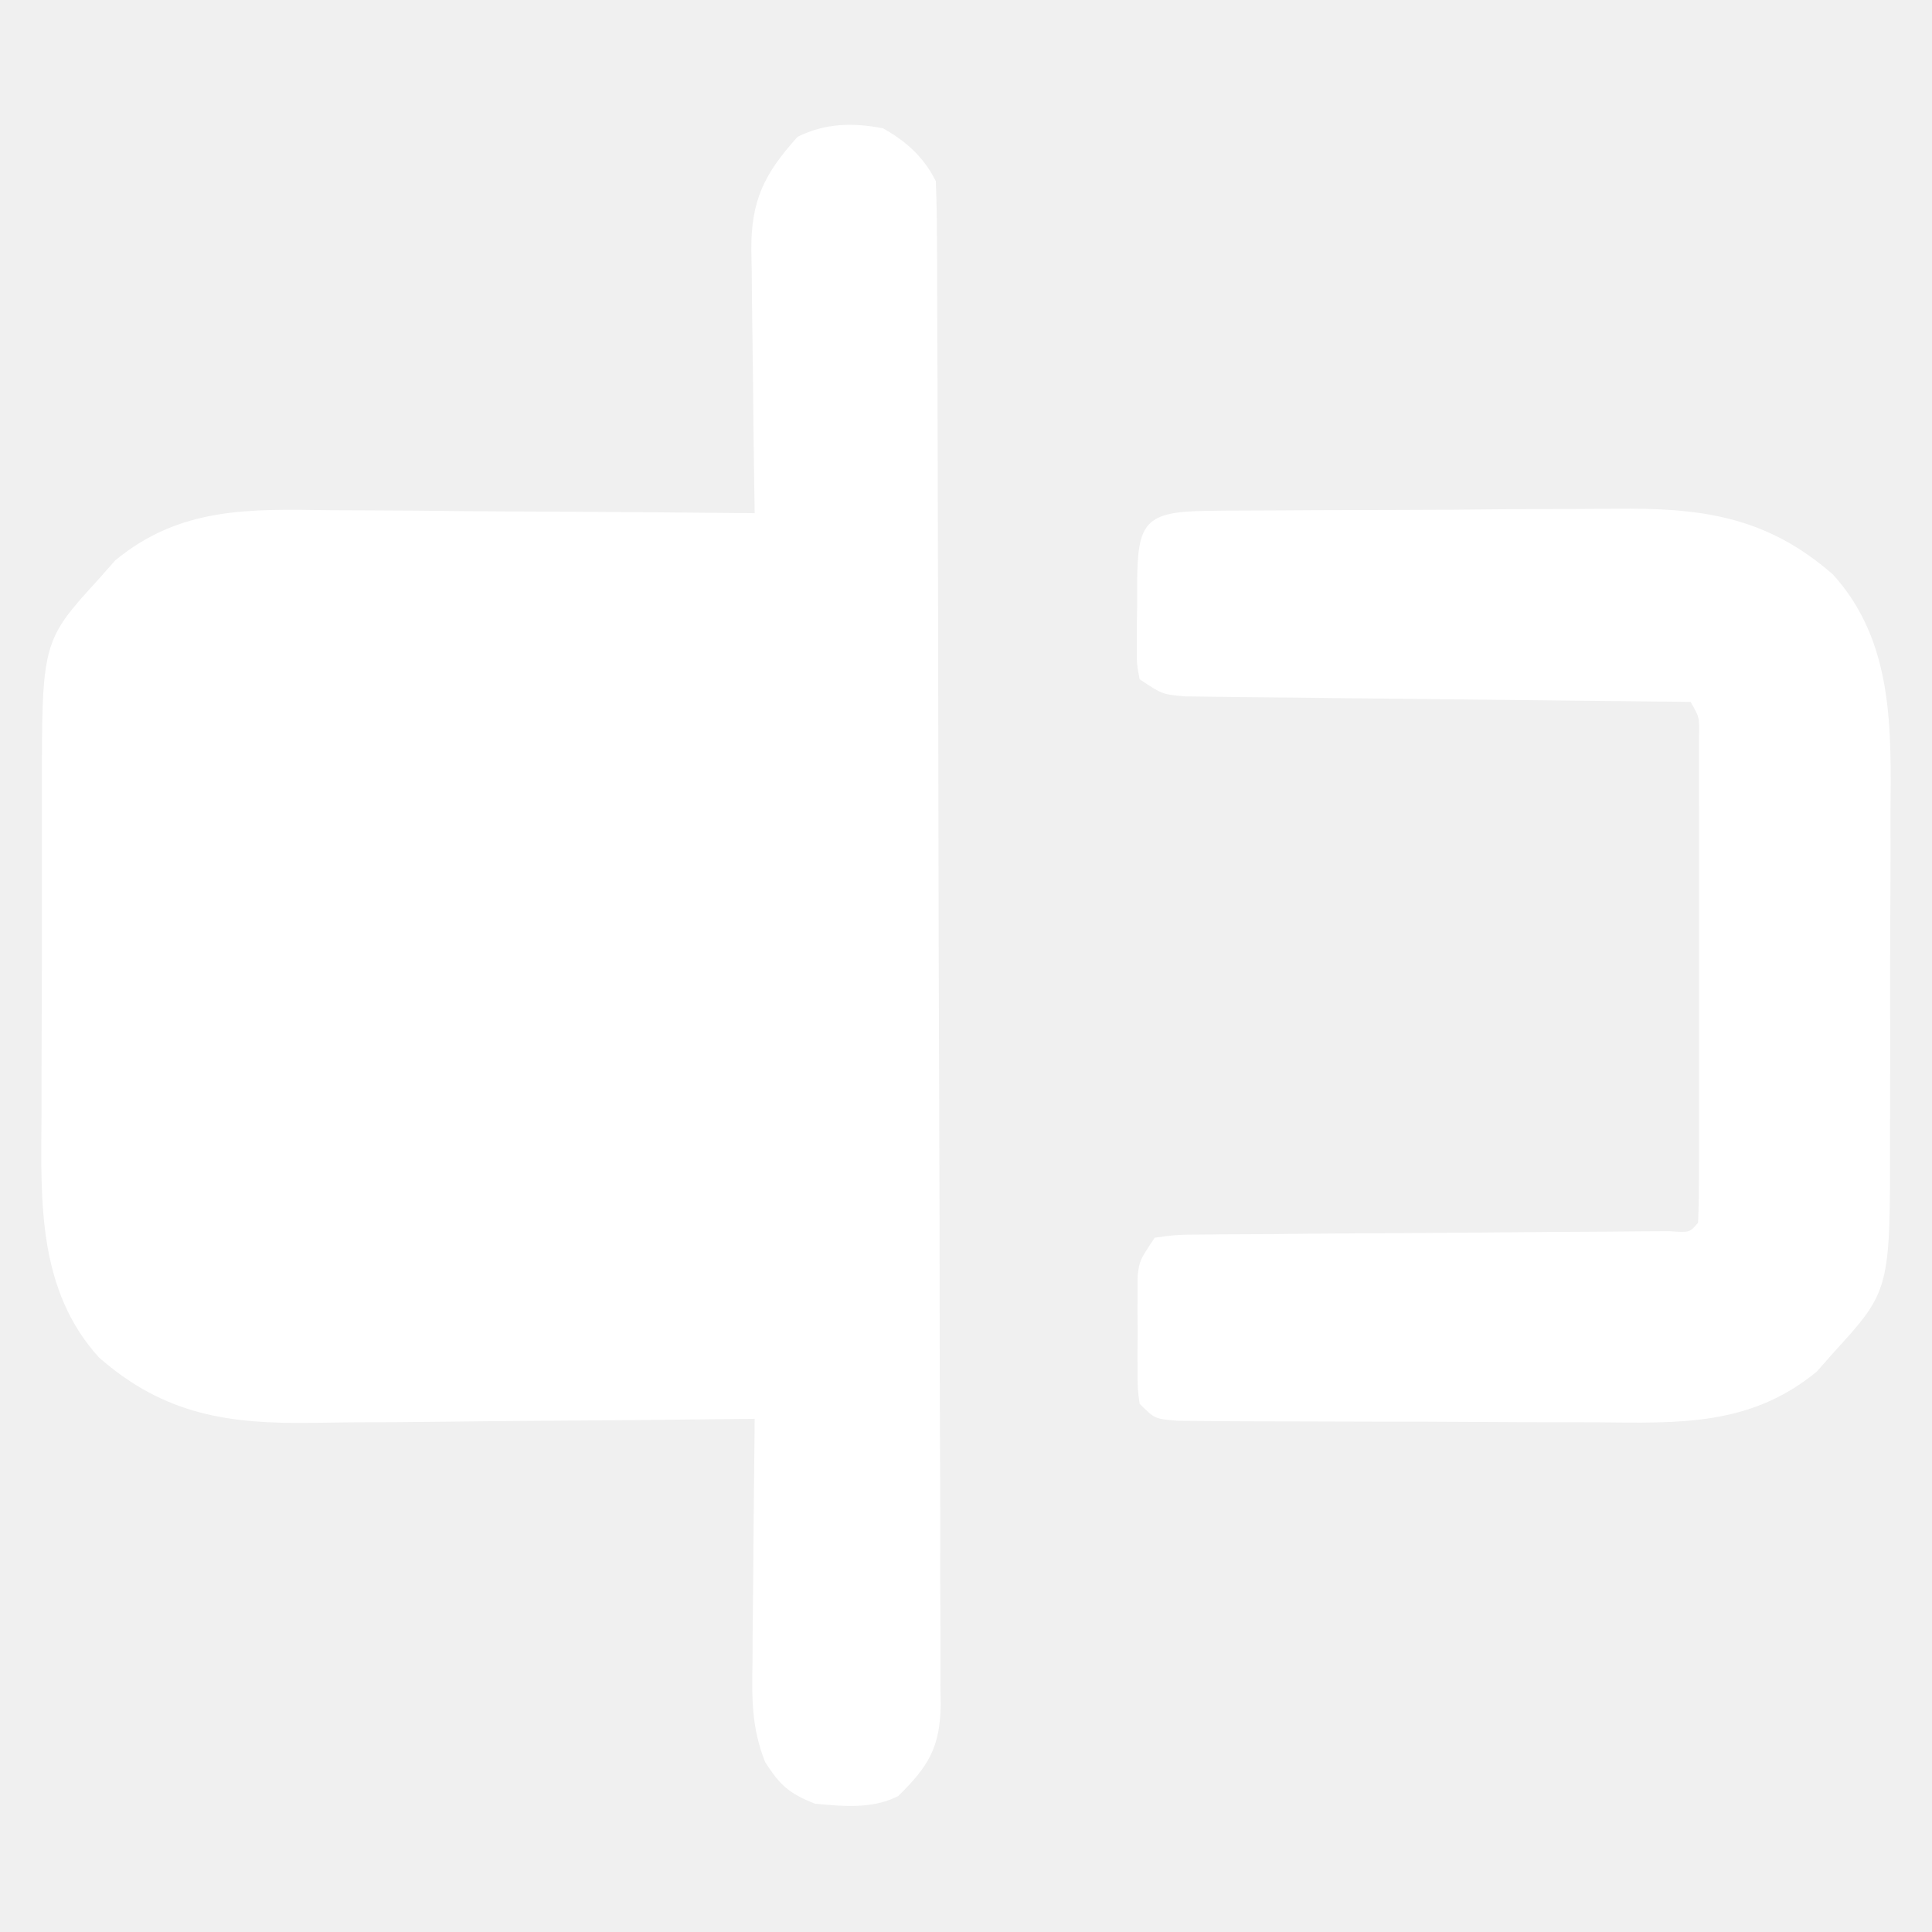
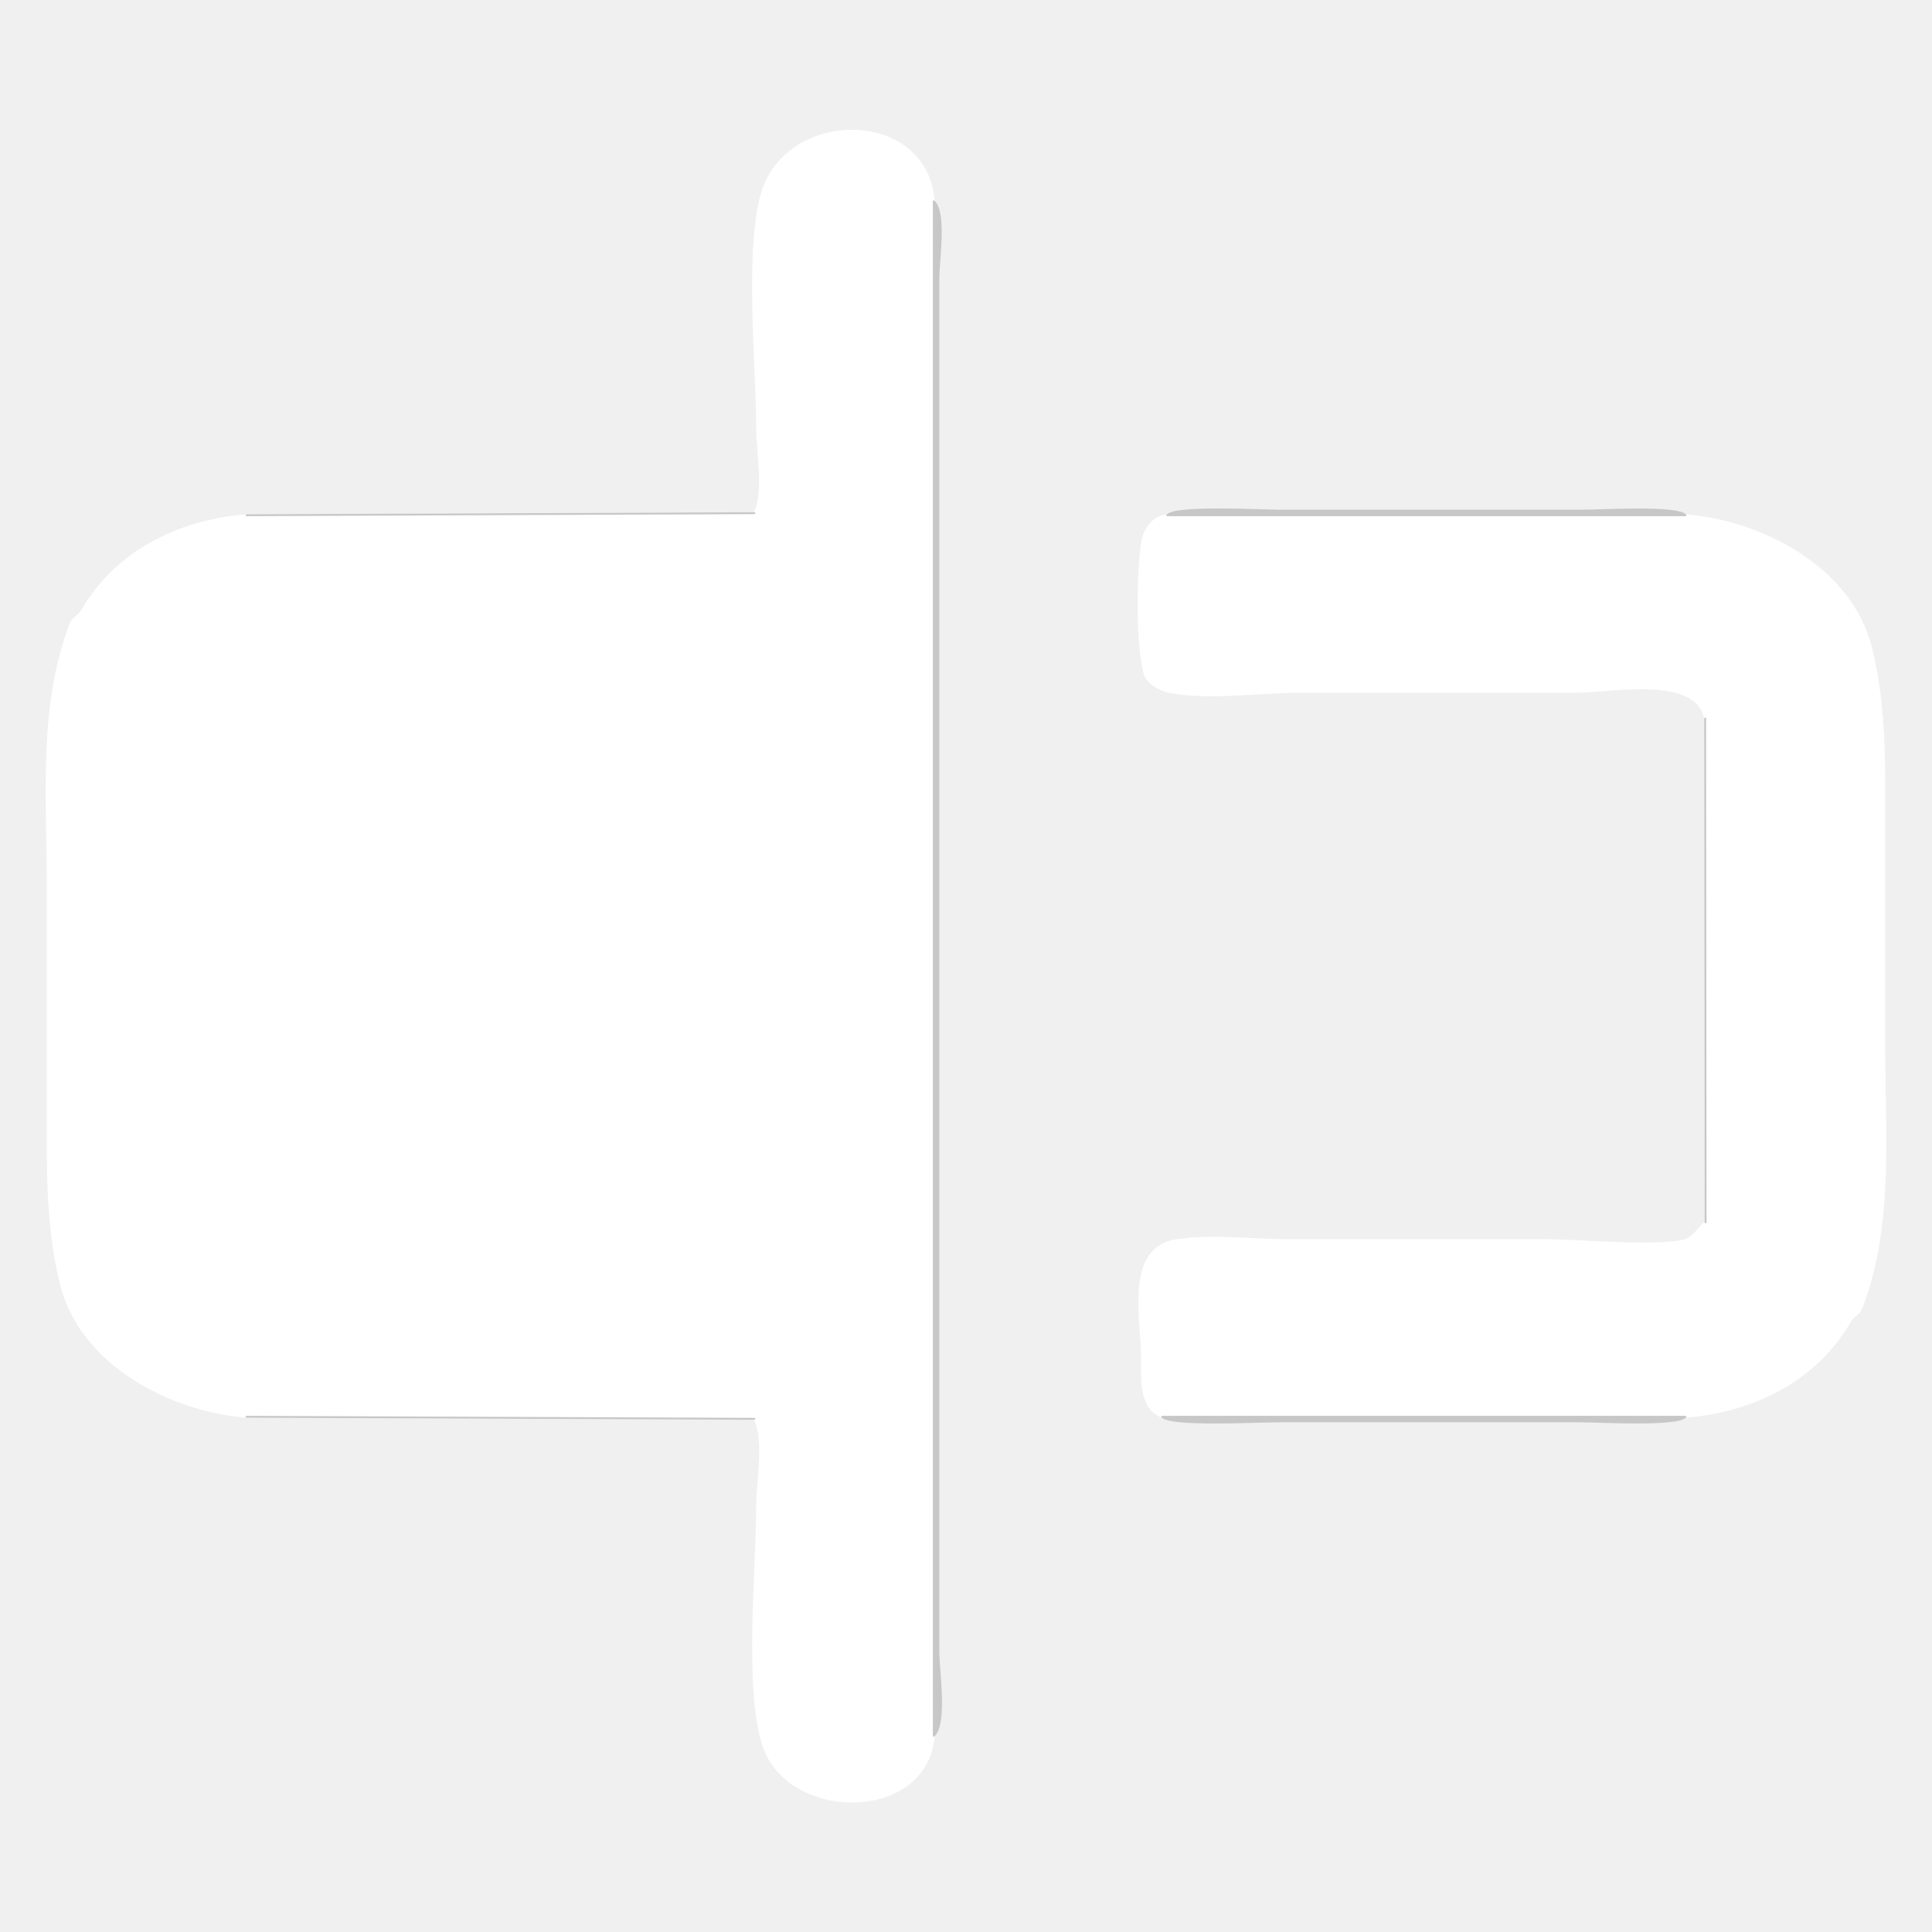
- <svg xmlns="http://www.w3.org/2000/svg" version="1.1" width="256" height="256">
-   <path d="M0 0 C3.07 1.72 5.4 3.81 7 7 C7.11 9.71 7.15 12.39 7.15 15.1 C7.16 16.37 7.16 16.37 7.17 17.66 C7.18 20.52 7.19 23.37 7.19 26.23 C7.2 28.27 7.21 30.31 7.22 32.34 C7.24 39.06 7.26 45.77 7.27 52.48 C7.28 54.79 7.28 57.1 7.29 59.41 C7.31 69.01 7.33 78.61 7.34 88.21 C7.36 101.98 7.39 115.76 7.45 129.53 C7.49 139.2 7.51 148.88 7.51 158.56 C7.51 164.34 7.53 170.12 7.56 175.91 C7.59 181.35 7.6 186.79 7.58 192.23 C7.58 194.22 7.59 196.22 7.61 198.22 C7.63 200.94 7.62 203.67 7.61 206.4 C7.63 207.58 7.63 207.58 7.65 208.79 C7.57 214.5 6.09 217 2 221 C-1.45 222.73 -5.22 222.35 -9 222 C-12.42 220.66 -13.64 219.57 -15.61 216.49 C-17.42 211.94 -17.38 208.08 -17.29 203.23 C-17.29 202.3 -17.28 201.38 -17.28 200.43 C-17.26 197.49 -17.23 194.56 -17.19 191.62 C-17.17 189.63 -17.16 187.63 -17.15 185.64 C-17.11 180.76 -17.06 175.88 -17 171 C-17.89 171.01 -18.78 171.02 -19.7 171.03 C-28.15 171.13 -36.59 171.21 -45.04 171.26 C-49.38 171.29 -53.72 171.32 -58.06 171.38 C-62.25 171.43 -66.45 171.46 -70.64 171.47 C-72.24 171.48 -73.83 171.5 -75.42 171.53 C-86.63 171.71 -95.15 170.52 -103.88 162.88 C-111.97 153.96 -111.59 142.36 -111.5 131.05 C-111.5 129.43 -111.5 127.81 -111.5 126.19 C-111.5 122.81 -111.49 119.43 -111.47 116.05 C-111.44 111.74 -111.44 107.43 -111.45 103.11 C-111.46 99.77 -111.45 96.43 -111.44 93.09 C-111.44 91.5 -111.44 89.91 -111.44 88.32 C-111.47 68 -111.47 68 -103.88 59.69 C-103.17 58.89 -102.47 58.09 -101.74 57.26 C-93.06 50.1 -83.86 50.46 -73.15 50.61 C-71.53 50.62 -69.9 50.62 -68.28 50.63 C-64.03 50.64 -59.79 50.68 -55.54 50.73 C-51.2 50.77 -46.85 50.78 -42.51 50.8 C-34.01 50.85 -25.5 50.92 -17 51 C-17.03 49.14 -17.03 49.14 -17.06 47.24 C-17.14 42.62 -17.18 38 -17.22 33.39 C-17.24 31.39 -17.27 29.39 -17.3 27.4 C-17.35 24.52 -17.37 21.65 -17.39 18.77 C-17.41 17.89 -17.43 17 -17.45 16.08 C-17.46 9.52 -15.75 6.05 -11.31 1.12 C-7.59 -0.69 -4.04 -0.77 0 0 Z " fill="#FFFFFF" transform="translate(117,17)" />
-   <path d="M0 0 C0.73 -0.01 1.45 -0.02 2.2 -0.03 C4.61 -0.05 7.02 -0.06 9.42 -0.06 C11.1 -0.07 12.78 -0.08 14.46 -0.09 C17.98 -0.11 21.5 -0.12 25.03 -0.12 C29.52 -0.12 34.02 -0.16 38.51 -0.21 C41.98 -0.24 45.45 -0.24 48.92 -0.25 C50.57 -0.25 52.23 -0.26 53.88 -0.28 C65.27 -0.42 73.96 0.67 82.83 8.43 C90.92 17.35 90.54 28.94 90.45 40.25 C90.45 41.87 90.45 43.5 90.46 45.12 C90.46 48.5 90.44 51.88 90.42 55.26 C90.39 59.57 90.4 63.88 90.41 68.19 C90.42 71.53 90.41 74.88 90.4 78.22 C90.39 79.81 90.39 81.4 90.39 82.99 C90.42 103.31 90.42 103.31 82.83 111.62 C81.77 112.82 81.77 112.82 80.7 114.04 C71.88 121.31 62.39 120.87 51.52 120.77 C49.84 120.76 48.15 120.76 46.46 120.76 C42.95 120.76 39.43 120.74 35.92 120.72 C31.4 120.68 26.89 120.68 22.38 120.68 C18.91 120.68 15.43 120.67 11.96 120.65 C10.3 120.65 8.63 120.64 6.97 120.64 C4.65 120.64 2.33 120.62 0.02 120.6 C-1.3 120.59 -2.62 120.58 -3.98 120.57 C-7.04 120.31 -7.04 120.31 -9.04 118.31 C-9.3 116.38 -9.3 116.38 -9.31 114.06 C-9.31 113.22 -9.32 112.39 -9.32 111.52 C-9.31 110.65 -9.3 109.77 -9.29 108.87 C-9.3 108 -9.31 107.12 -9.32 106.23 C-9.32 105.39 -9.31 104.55 -9.31 103.69 C-9.31 102.92 -9.31 102.15 -9.3 101.36 C-9.04 99.31 -9.04 99.31 -7.04 96.31 C-4.12 95.91 -4.12 95.91 -0.32 95.89 C0.38 95.88 1.07 95.87 1.78 95.86 C4.07 95.84 6.36 95.83 8.65 95.83 C10.23 95.82 11.82 95.8 13.41 95.78 C17.59 95.74 21.77 95.72 25.95 95.7 C32.64 95.66 39.34 95.6 46.03 95.54 C48.38 95.52 50.72 95.51 53.07 95.5 C54.5 95.49 55.93 95.47 57.36 95.46 C58.61 95.46 59.86 95.45 61.15 95.44 C63.86 95.63 63.86 95.63 64.96 94.31 C65.05 92.23 65.08 90.15 65.08 88.07 C65.09 87.42 65.09 86.77 65.09 86.1 C65.09 83.94 65.09 81.78 65.09 79.62 C65.09 78.13 65.09 76.63 65.09 75.13 C65.09 72 65.09 68.86 65.09 65.72 C65.08 61.69 65.08 57.66 65.09 53.63 C65.09 50.54 65.09 47.44 65.09 44.35 C65.09 42.87 65.09 41.38 65.09 39.9 C65.09 37.82 65.09 35.74 65.08 33.67 C65.08 32.49 65.08 31.3 65.08 30.08 C65.15 27.35 65.15 27.35 63.96 25.31 C63.08 25.3 62.21 25.29 61.32 25.28 C53.12 25.2 44.93 25.12 36.73 25.02 C32.52 24.97 28.3 24.92 24.09 24.88 C20.02 24.85 15.96 24.8 11.89 24.75 C10.34 24.73 8.79 24.71 7.24 24.7 C5.06 24.69 2.89 24.66 0.72 24.63 C-0.52 24.61 -1.75 24.6 -3.03 24.58 C-6.04 24.31 -6.04 24.31 -9.04 22.31 C-9.42 20.28 -9.42 20.28 -9.41 17.81 C-9.41 16.92 -9.41 16.03 -9.41 15.12 C-9.39 14.19 -9.37 13.26 -9.36 12.31 C-9.36 10.91 -9.36 10.91 -9.37 9.49 C-9.3 1.55 -8.39 0.07 0 0 Z " fill="#FFFFFF" transform="translate(160.0449,67.6936)" />
+ <svg xmlns="http://www.w3.org/2000/svg" viewBox="0 0 256 256" width="256" height="256">
+   <path d="M123.73 26.67C123.73 94.44 123.73 162.22 123.73 230C122.83 241.41 104.52 241.38 101.17 231.33C98.67 223.86 100.33 207.96 100.33 199.5C100.33 196.43 101.43 190.68 99.96 188C77.53 187.91 55.1 187.82 32.67 187.73C22.82 186.96 10.73 180.93 8.06 170.1C6.07 162.05 6.33 153.92 6.33 145.5C6.33 136.17 6.33 126.83 6.33 117.5C6.33 105.64 5.16 93.4 9.4 82.56C9.66 81.9 10.48 81.59 10.82 80.99C15.41 72.99 23.82 68.97 32.67 68.27C55.1 68.18 77.53 68.09 99.96 68C101.39 65.38 100.33 59.83 100.33 56.83C100.33 48.61 98.65 32.15 101.17 25C104.87 14.47 122.78 14.54 123.73 26.67ZM154.67 68.27C177.56 68.27 200.44 68.27 223.33 68.27C233.18 69.04 245.27 75.07 247.94 85.9C249.93 93.95 249.67 102.08 249.67 110.5C249.67 119.83 249.67 129.17 249.67 138.5C249.67 150.36 250.84 162.6 246.6 173.44C246.34 174.1 245.52 174.41 245.18 175.01C240.59 183.01 232.18 187.03 223.33 187.73C200.22 187.73 177.11 187.73 154 187.73C151.03 186.64 151.33 182.77 151.33 180.17C151.33 174.82 149.07 165.4 155.84 164.34C160.58 163.6 166.03 164.33 170.83 164.33C182.28 164.33 193.72 164.33 205.17 164.33C209.22 164.33 220.16 165.36 223.44 164.27C224.37 163.96 225.2 162.55 226 161.96C225.98 139.71 225.96 117.46 225.94 95.21C224.75 89.31 213.41 91.67 208.83 91.67C196.61 91.67 184.39 91.67 172.17 91.67C166.75 91.67 160.14 92.72 154.84 91.66C153.82 91.45 152.08 90.53 151.73 89.44C150.58 85.88 150.74 75.68 151.34 71.84C151.62 70.06 152.86 68.43 154.67 68.27Z" fill="#ffffff" fill-rule="evenodd" stroke="#ffffff" stroke-width="0.25" stroke-linejoin="round" />
+   <path d="M123.73 26.67C125.36 28.15 124.34 34.54 124.34 36.83C124.34 46.72 124.34 56.61 124.34 66.5C124.34 106.28 124.34 146.06 124.34 185.83C124.34 196.83 124.34 207.83 124.34 218.83C124.34 221.27 125.45 228.44 123.73 230C123.73 162.22 123.73 94.44 123.73 26.67ZM99.96 68C77.53 68.09 55.1 68.18 32.67 68.27C55.1 68.18 77.53 68.09 99.96 68ZM223.33 68.27C200.44 68.27 177.56 68.27 154.67 68.27C155.8 67.03 167.05 67.66 169.5 67.66C182.94 67.66 196.39 67.66 209.83 67.66C212.15 67.66 222.22 67.05 223.33 68.27ZM225.94 95.21C225.96 117.46 225.98 139.71 226 161.96C225.98 139.71 225.96 117.46 225.94 95.21ZM32.67 187.73C55.1 187.82 77.53 187.91 99.96 188C77.53 187.91 55.1 187.82 32.67 187.73ZM154 187.73C177.11 187.73 200.22 187.73 223.33 187.73C222.22 188.95 211.85 188.34 209.5 188.34C196.06 188.34 182.61 188.34 169.17 188.34C166.7 188.34 155.12 188.96 154 187.73Z" fill="#c7c7c7" fill-rule="evenodd" stroke="#c7c7c7" stroke-width="0.25" stroke-linejoin="round" />
</svg>
